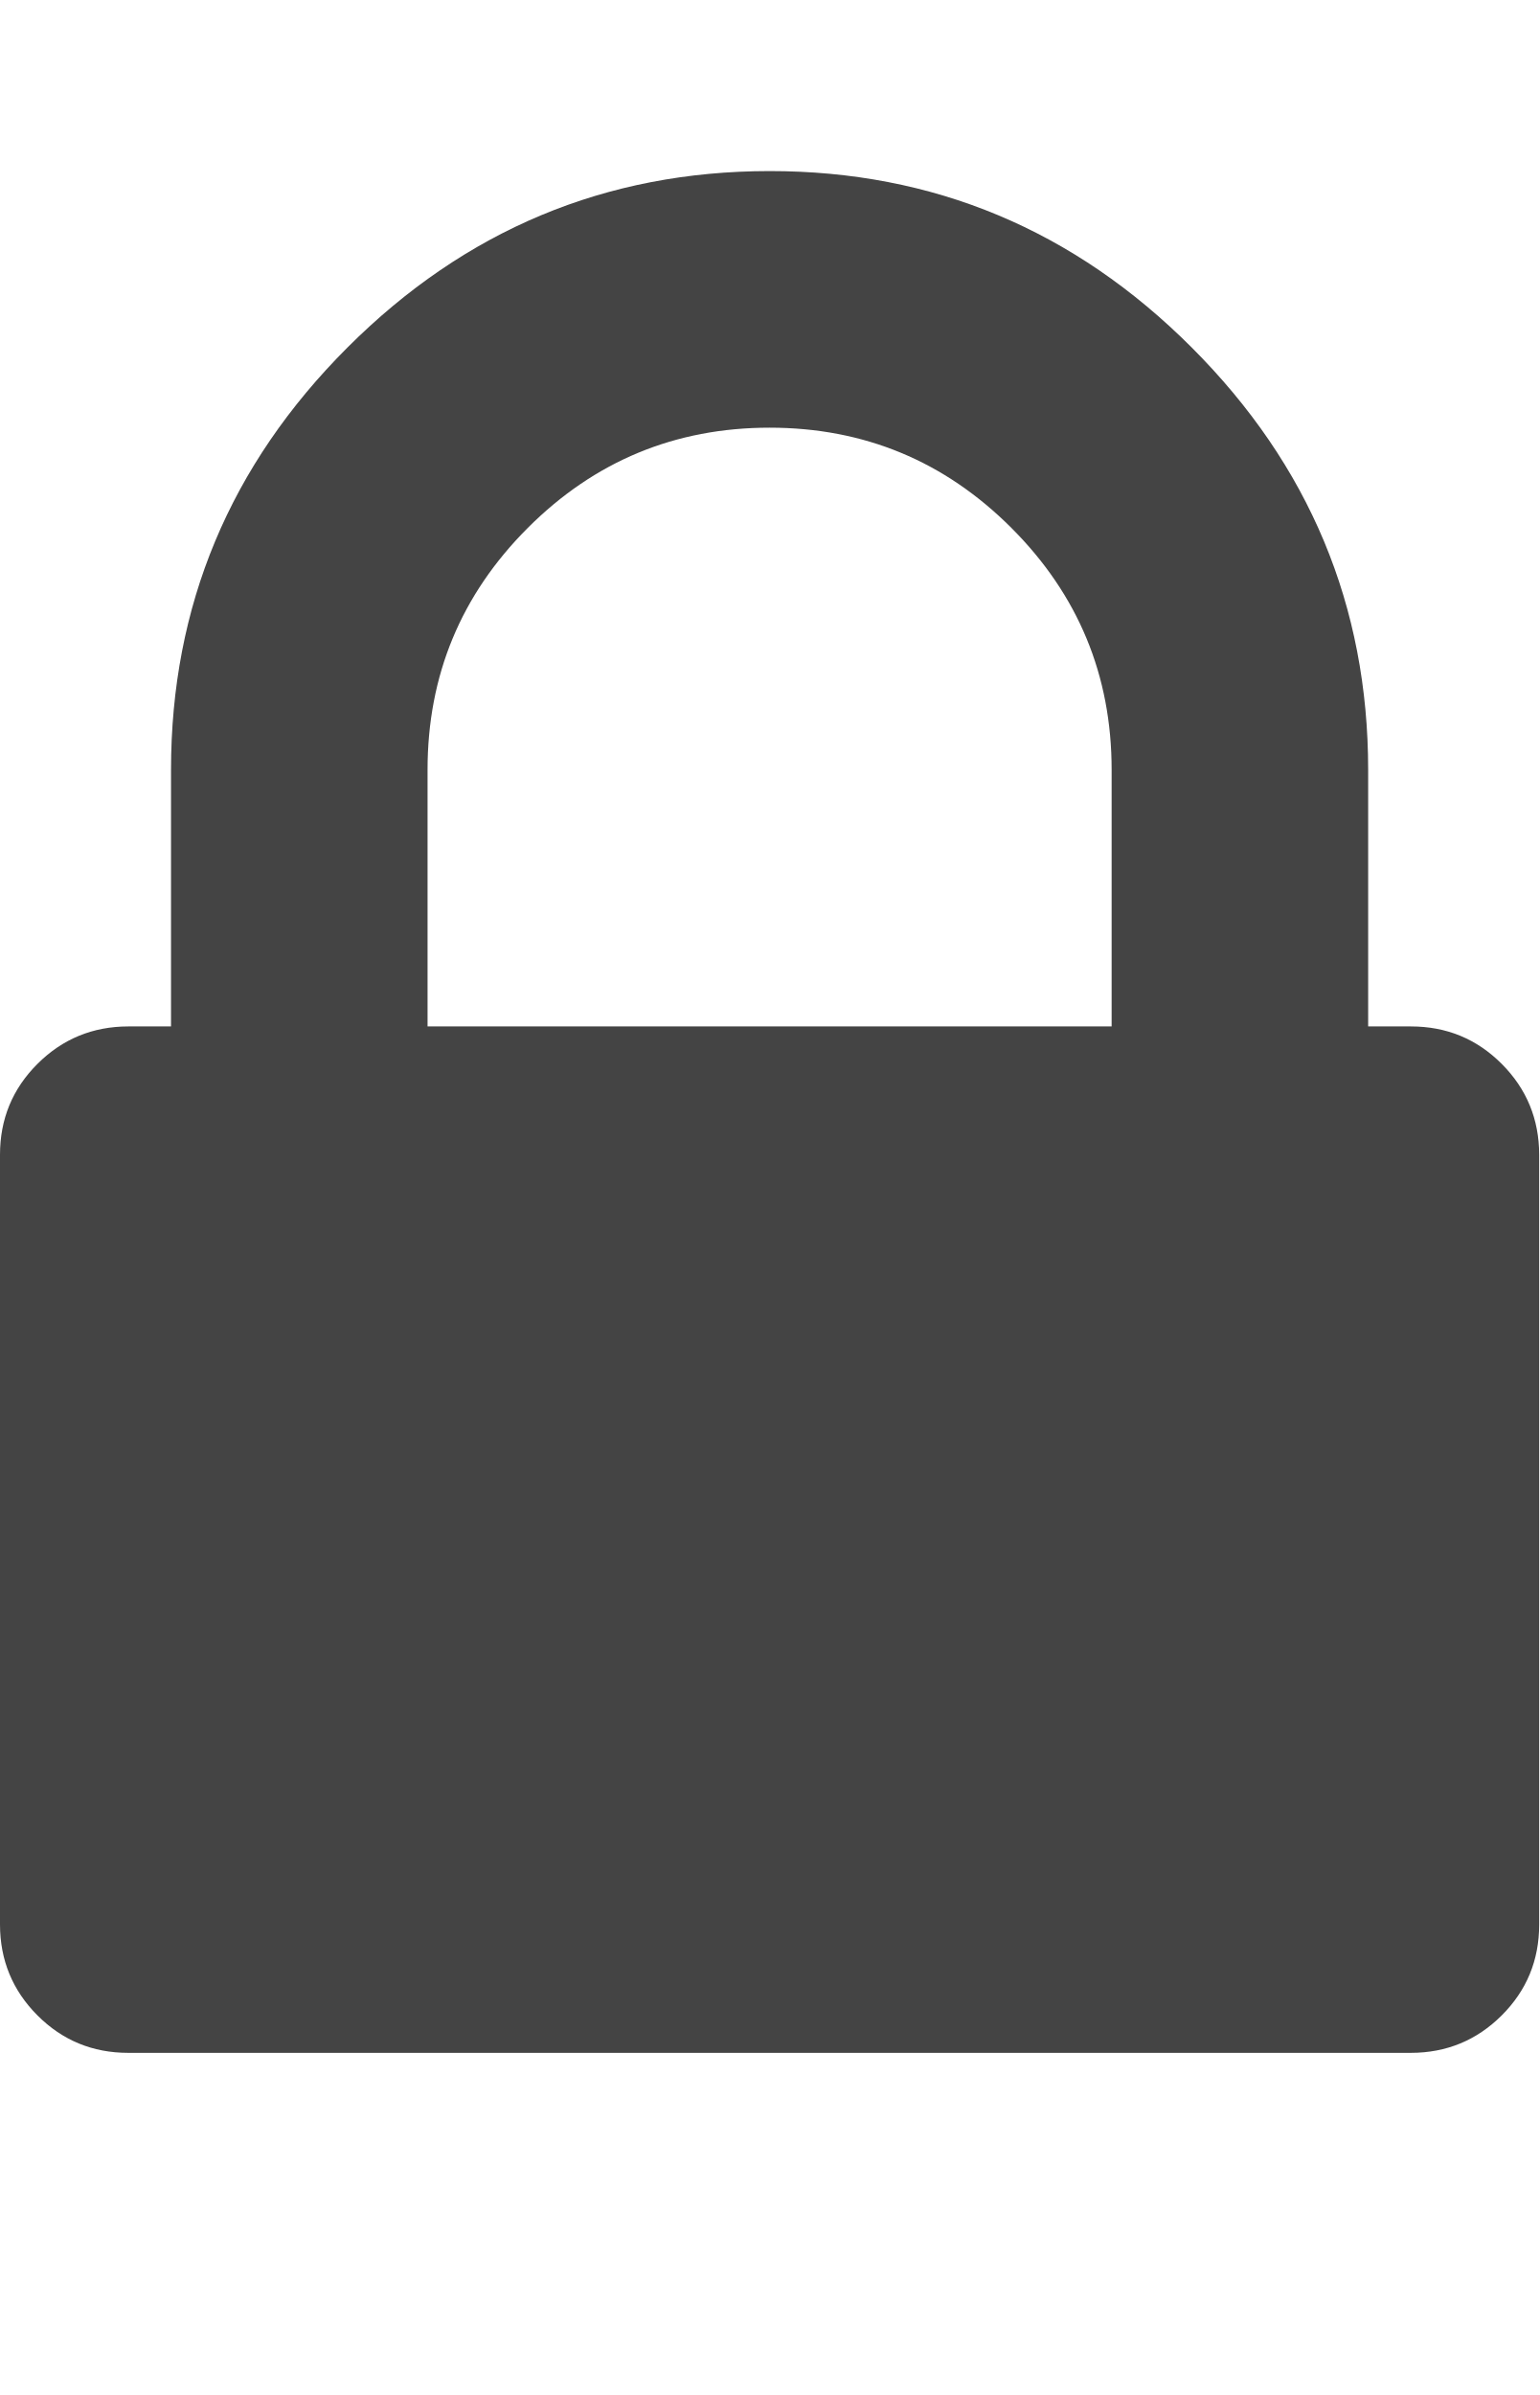
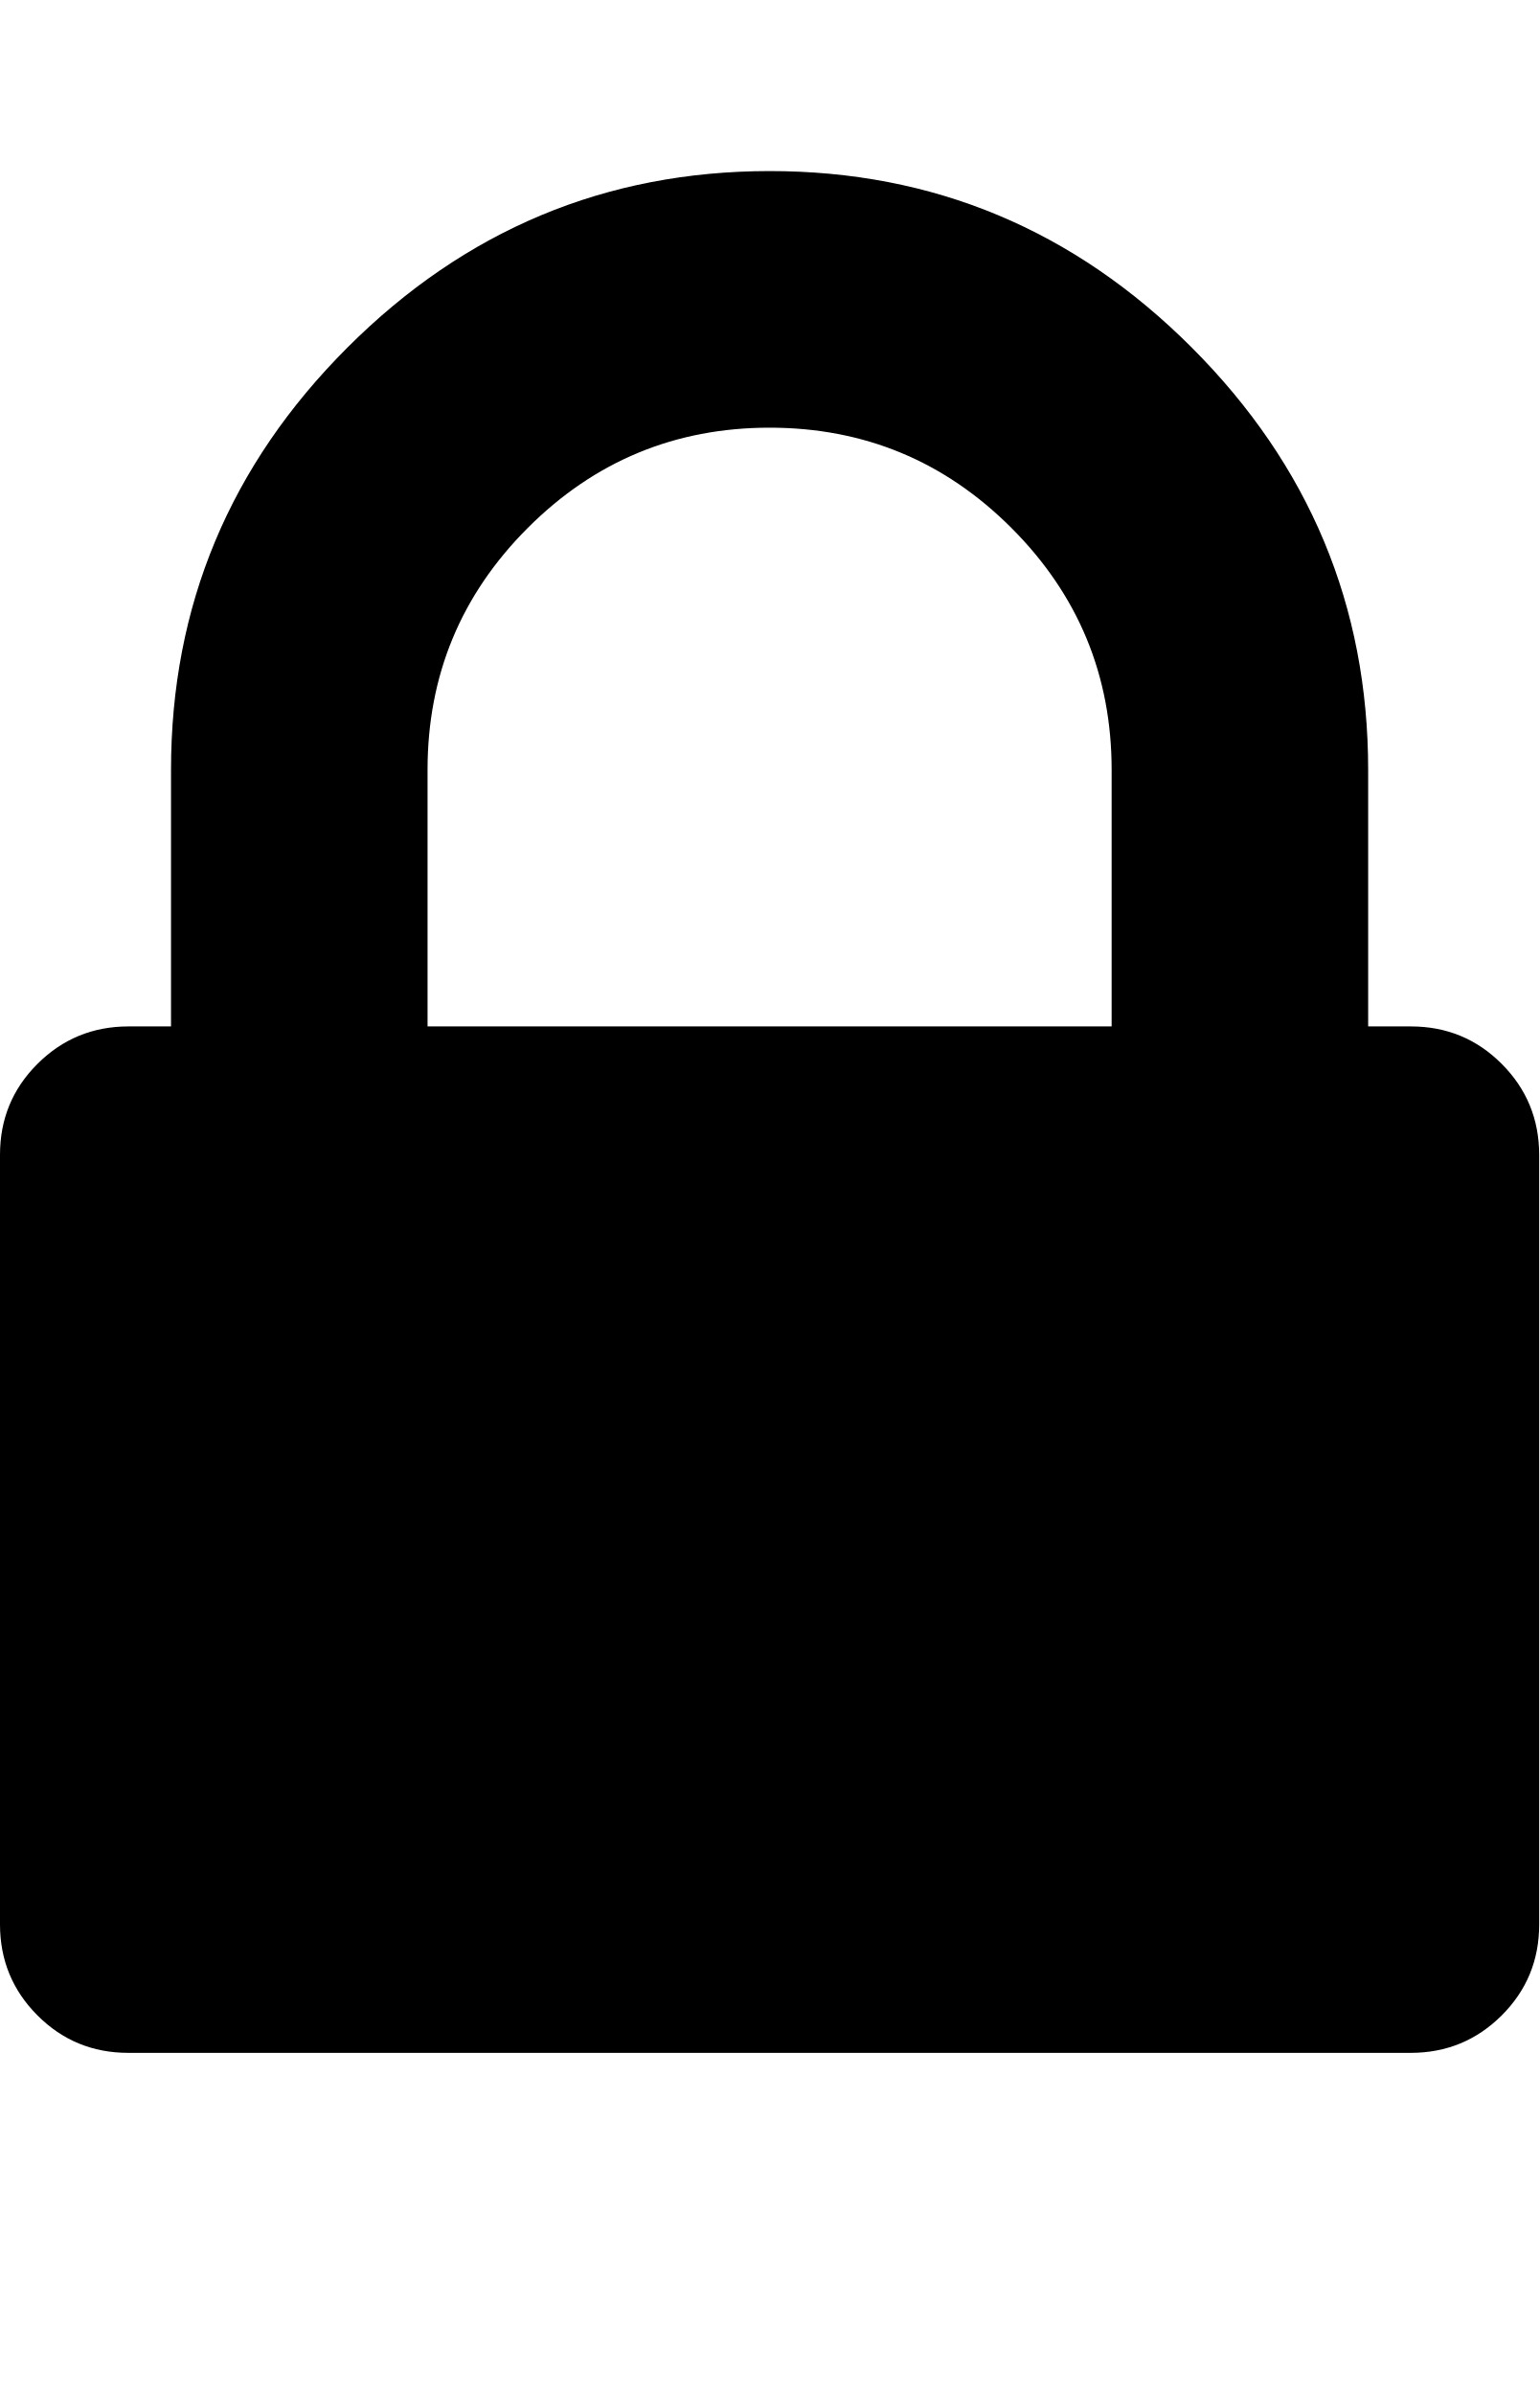
<svg xmlns="http://www.w3.org/2000/svg" version="1.1" width="18" height="28" viewBox="0 0 18 28">
-   <path fill="#444" d="M5 12h8v-3q0-1.656-1.172-2.828t-2.828-1.172-2.828 1.172-1.172 2.828v3zM18 13.5v9q0 0.625-0.438 1.062t-1.062 0.438h-15q-0.625 0-1.062-0.438t-0.438-1.062v-9q0-0.625 0.438-1.062t1.062-0.438h0.5v-3q0-2.875 2.063-4.937t4.937-2.063 4.937 2.063 2.063 4.937v3h0.5q0.625 0 1.062 0.438t0.438 1.062z" />
+   <path d="M5 12h8v-3q0-1.656-1.172-2.828t-2.828-1.172-2.828 1.172-1.172 2.828v3zM18 13.5v9q0 0.625-0.438 1.062t-1.062 0.438h-15q-0.625 0-1.062-0.438t-0.438-1.062v-9q0-0.625 0.438-1.062t1.062-0.438h0.5v-3q0-2.875 2.063-4.937t4.937-2.063 4.937 2.063 2.063 4.937v3h0.5q0.625 0 1.062 0.438t0.438 1.062z" />
</svg>
